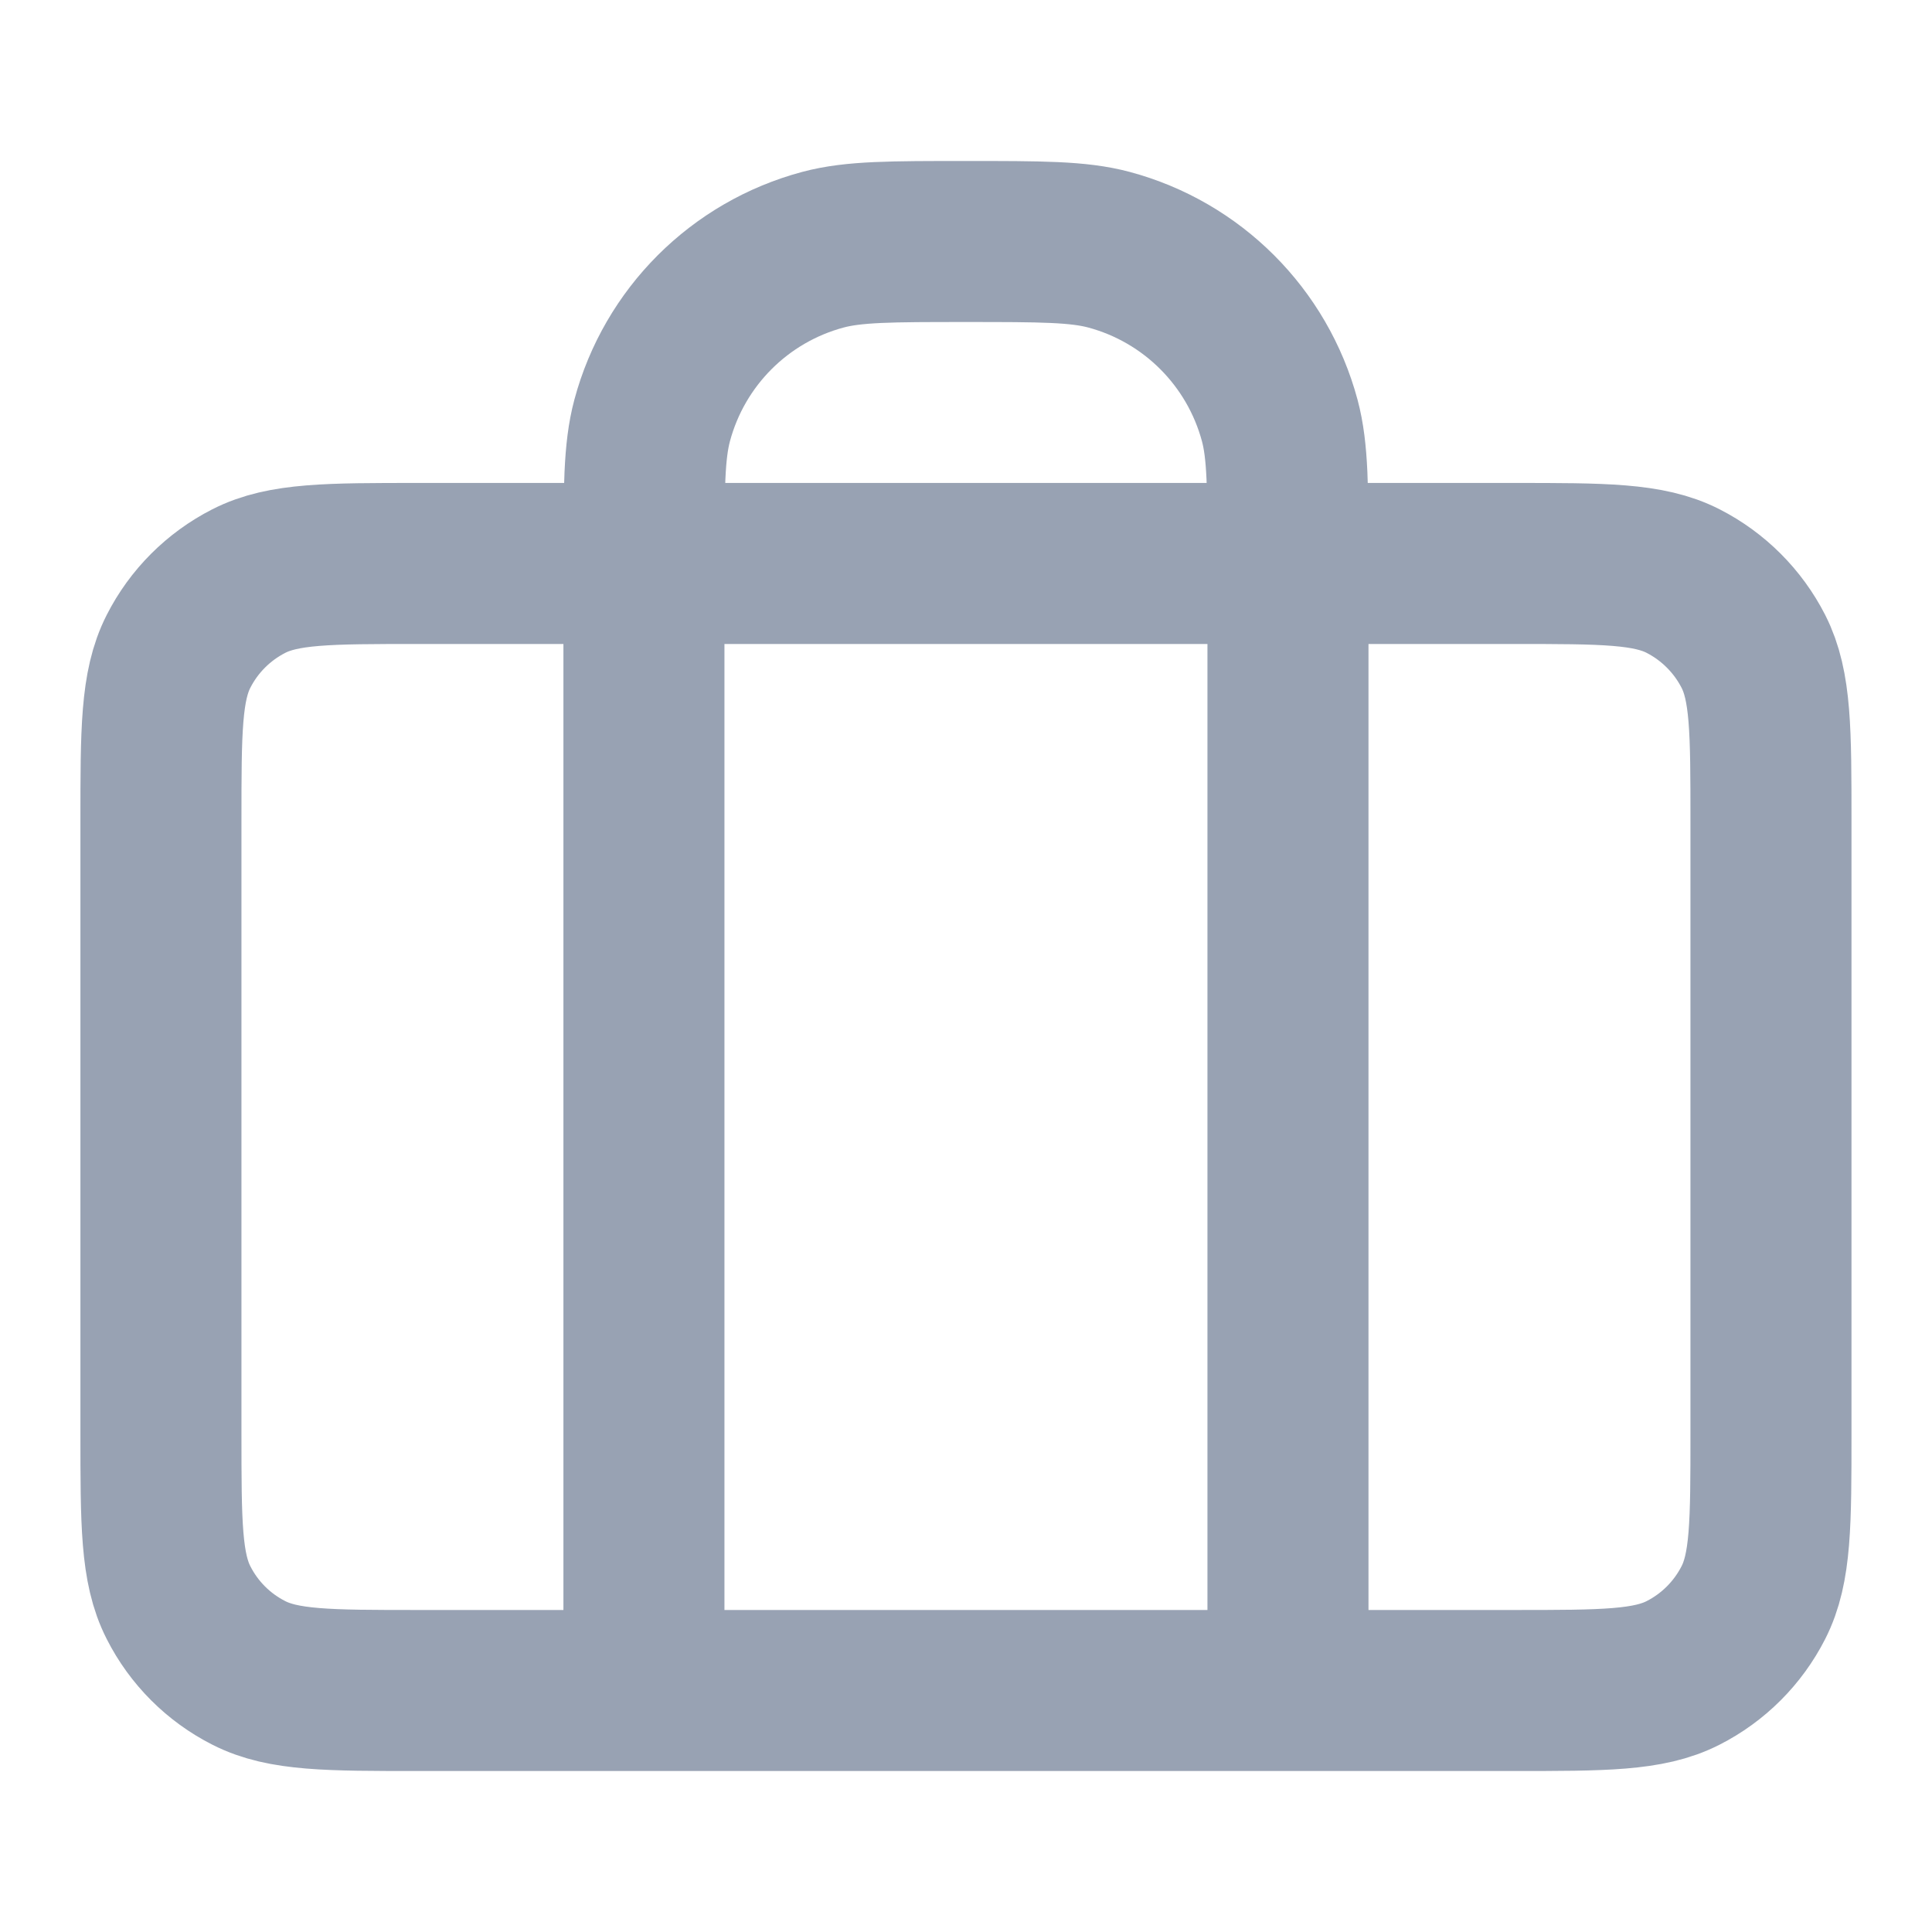
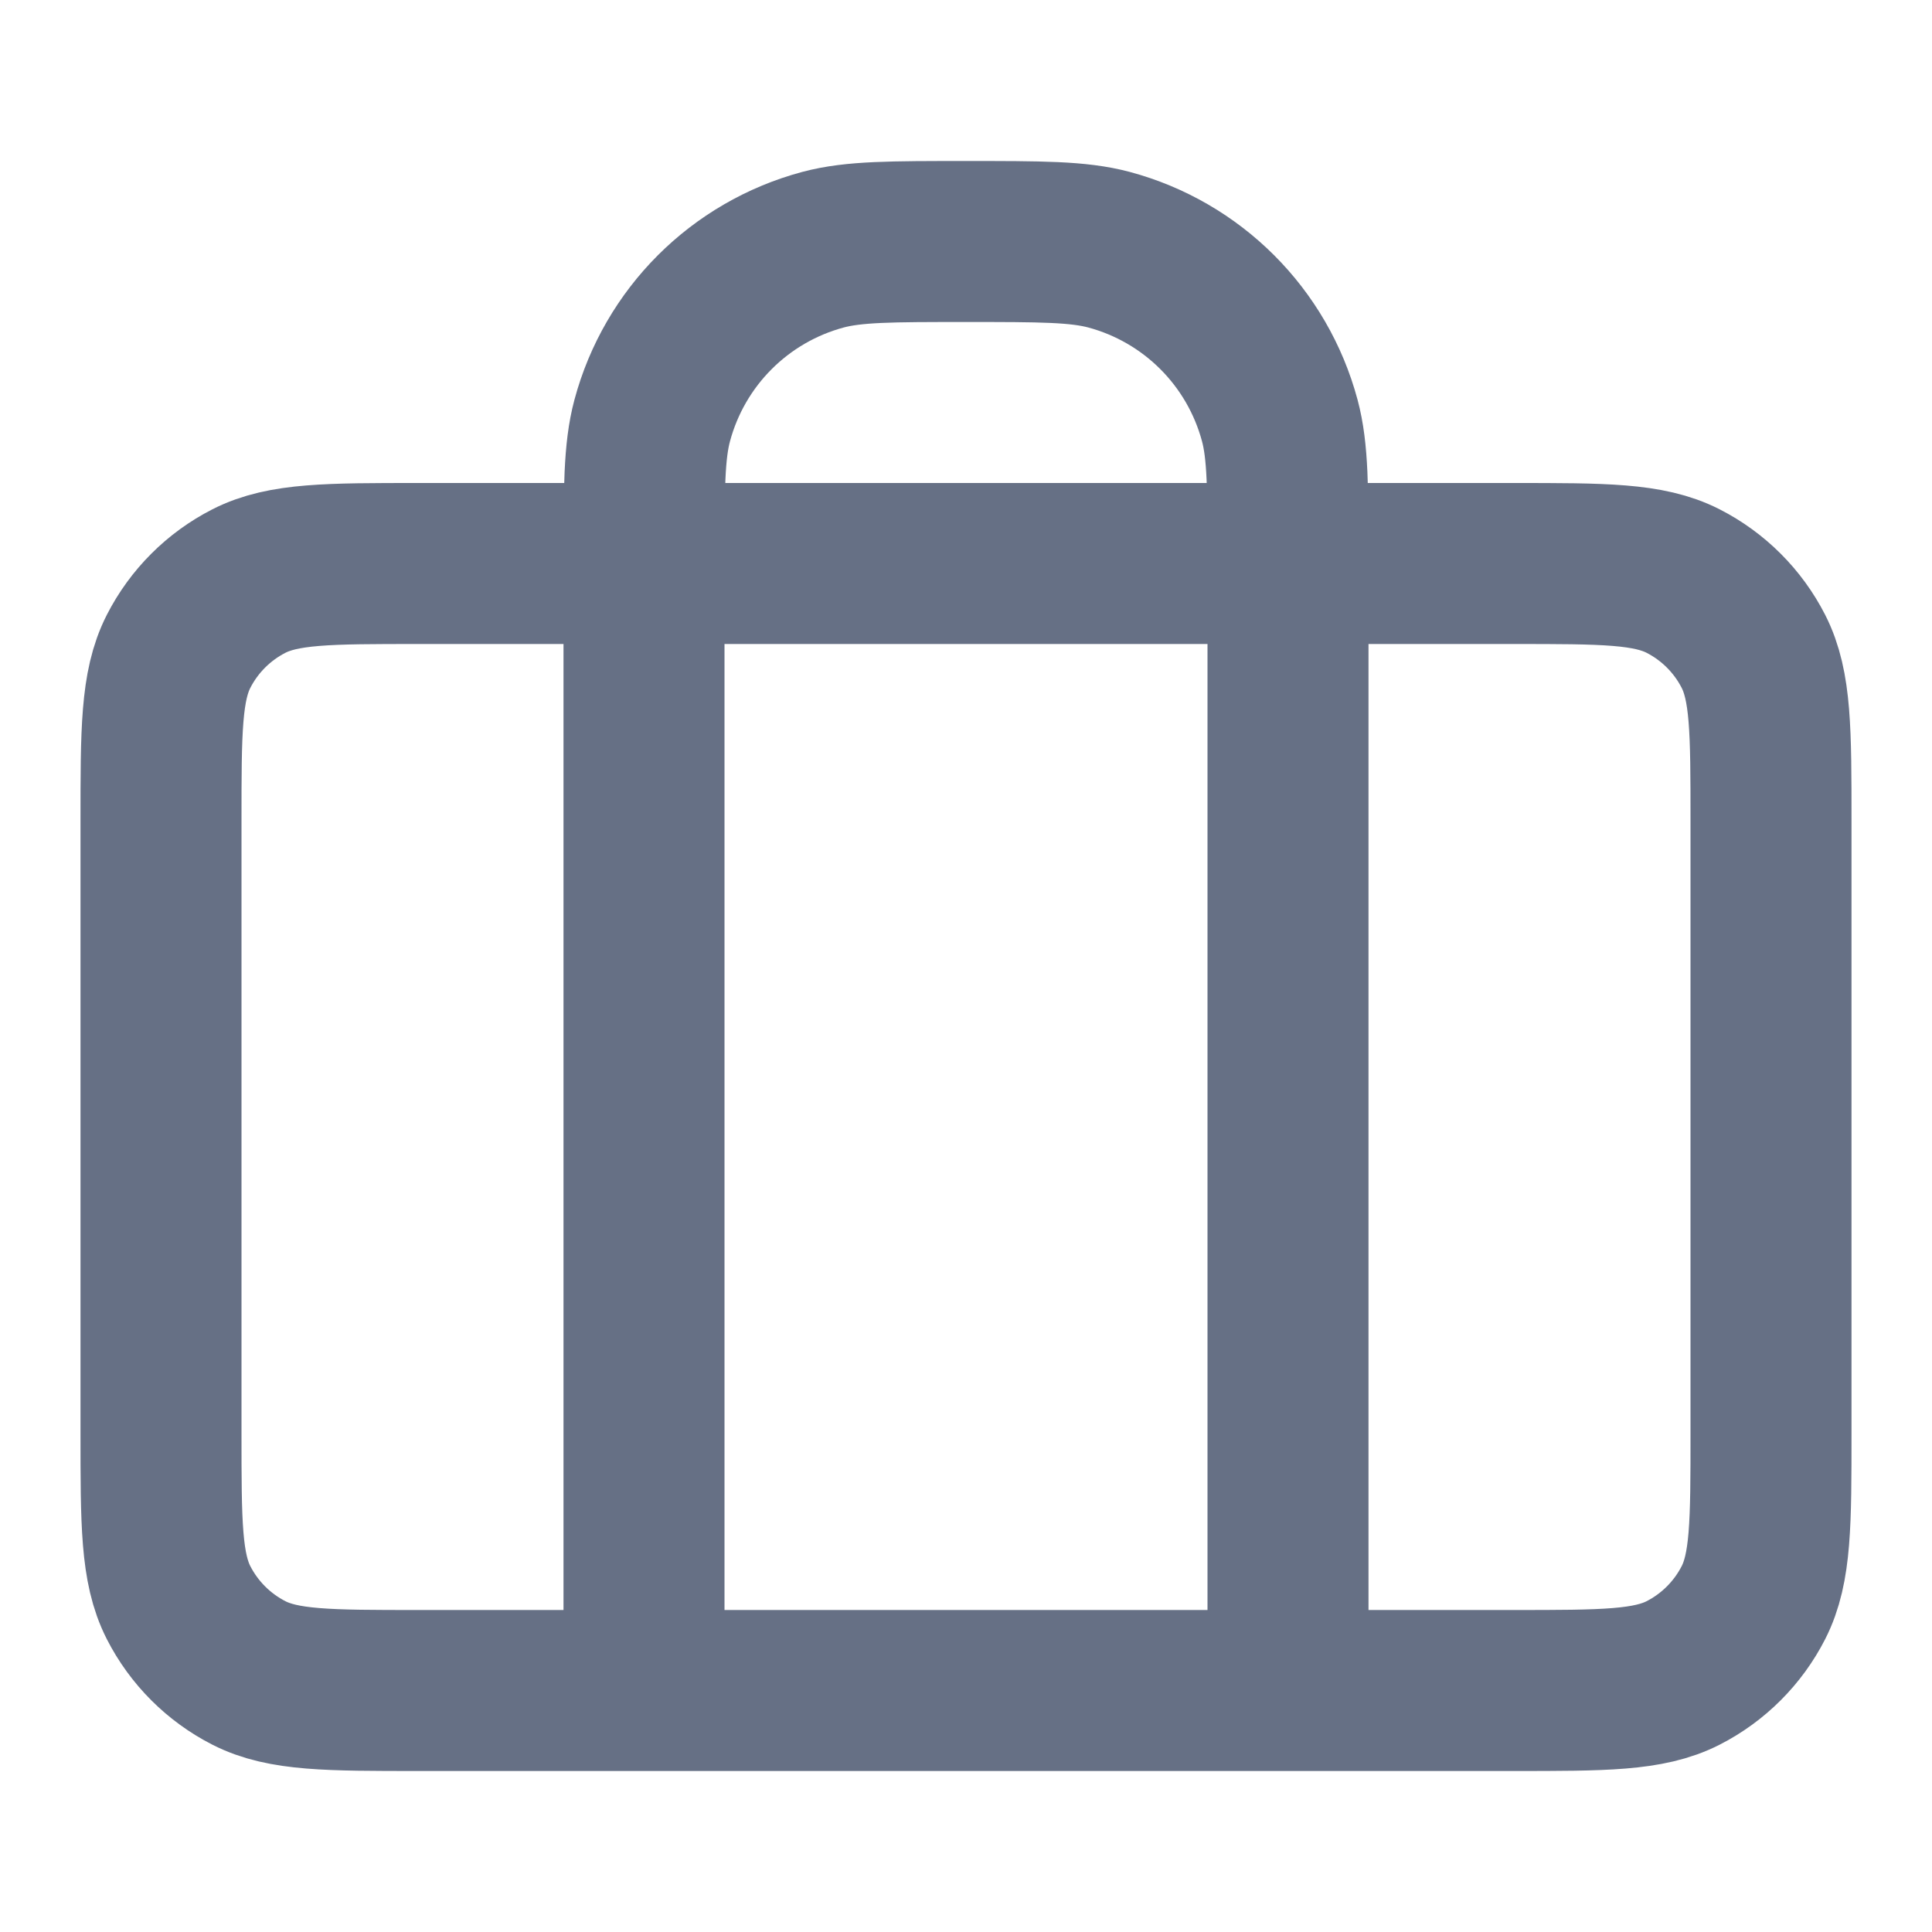
- <svg xmlns="http://www.w3.org/2000/svg" width="20" height="20" viewBox="0 0 20 20" fill="none">
-   <path d="M6.666 17.5V5.833C6.666 5.058 6.666 4.671 6.751 4.353C6.982 3.49 7.656 2.816 8.519 2.585C8.837 2.5 9.224 2.5 9.999 2.5C10.774 2.5 11.162 2.5 11.48 2.585C12.342 2.816 13.016 3.49 13.248 4.353C13.333 4.671 13.333 5.058 13.333 5.833V17.5M4.333 17.5H15.666C16.599 17.5 17.066 17.5 17.423 17.318C17.736 17.159 17.991 16.904 18.151 16.59C18.333 16.233 18.333 15.767 18.333 14.833V8.5C18.333 7.567 18.333 7.1 18.151 6.743C17.991 6.43 17.736 6.175 17.423 6.015C17.066 5.833 16.599 5.833 15.666 5.833H4.333C3.399 5.833 2.933 5.833 2.576 6.015C2.262 6.175 2.007 6.43 1.848 6.743C1.666 7.1 1.666 7.567 1.666 8.5V14.833C1.666 15.767 1.666 16.233 1.848 16.59C2.007 16.904 2.262 17.159 2.576 17.318C2.933 17.5 3.399 17.5 4.333 17.5Z" stroke="#98A2B3" stroke-width="1.667" stroke-linecap="round" stroke-linejoin="round" />
+ <svg xmlns="http://www.w3.org/2000/svg" width="24" height="24" viewBox="0 0 24 24" fill="none">
+   <path d="M8 21V7C8 6.07 8 5.605 8.102 5.224C8.38 4.188 9.188 3.38 10.223 3.102C10.605 3 11.07 3 12 3C12.93 3 13.395 3 13.777 3.102C14.812 3.38 15.62 4.188 15.898 5.224C16 5.605 16 6.07 16 7V21M5.2 21H18.8C19.92 21 20.48 21 20.908 20.782C21.284 20.59 21.59 20.284 21.782 19.908C22 19.48 22 18.92 22 17.8V10.2C22 9.08 22 8.52 21.782 8.092C21.59 7.716 21.284 7.41 20.908 7.218C20.48 7 19.92 7 18.8 7H5.2C4.08 7 3.52 7 3.092 7.218C2.716 7.41 2.41 7.716 2.218 8.092C2 8.52 2 9.08 2 10.2V17.8C2 18.92 2 19.48 2.218 19.908C2.41 20.284 2.716 20.59 3.092 20.782C3.52 21 4.08 21 5.2 21Z" stroke="#667085" stroke-width="2" stroke-linecap="round" stroke-linejoin="round" />
</svg>
